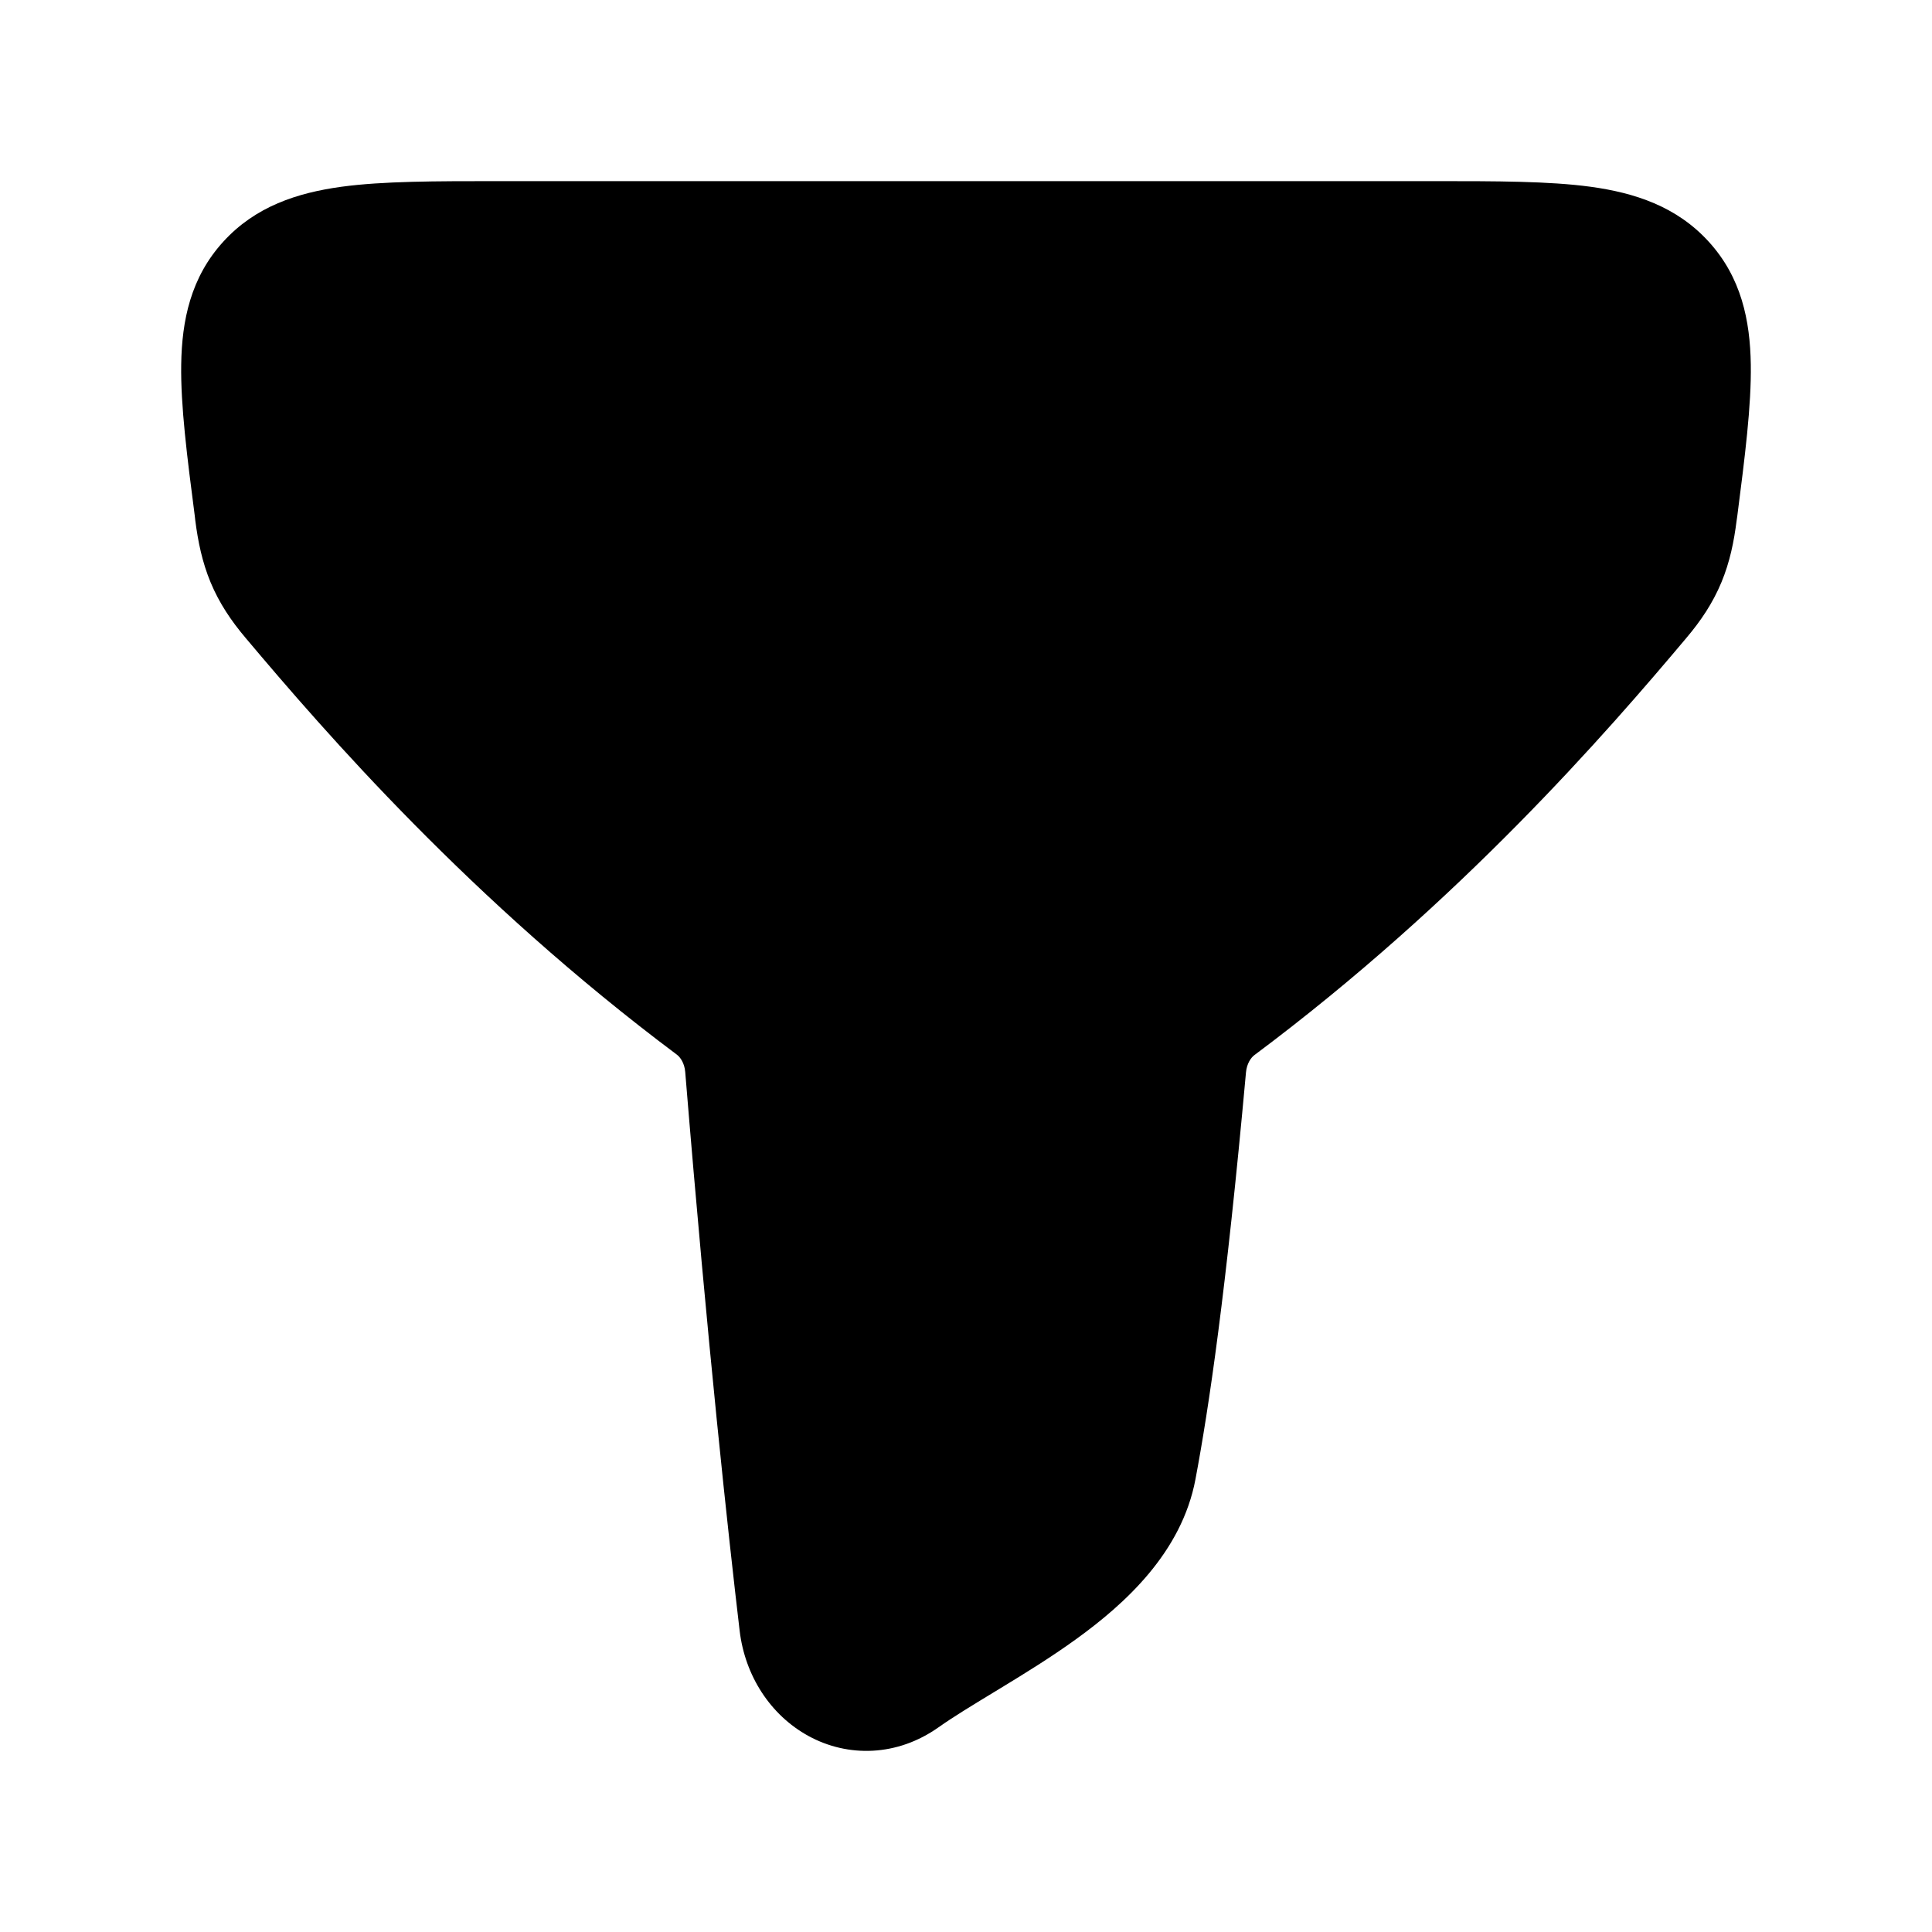
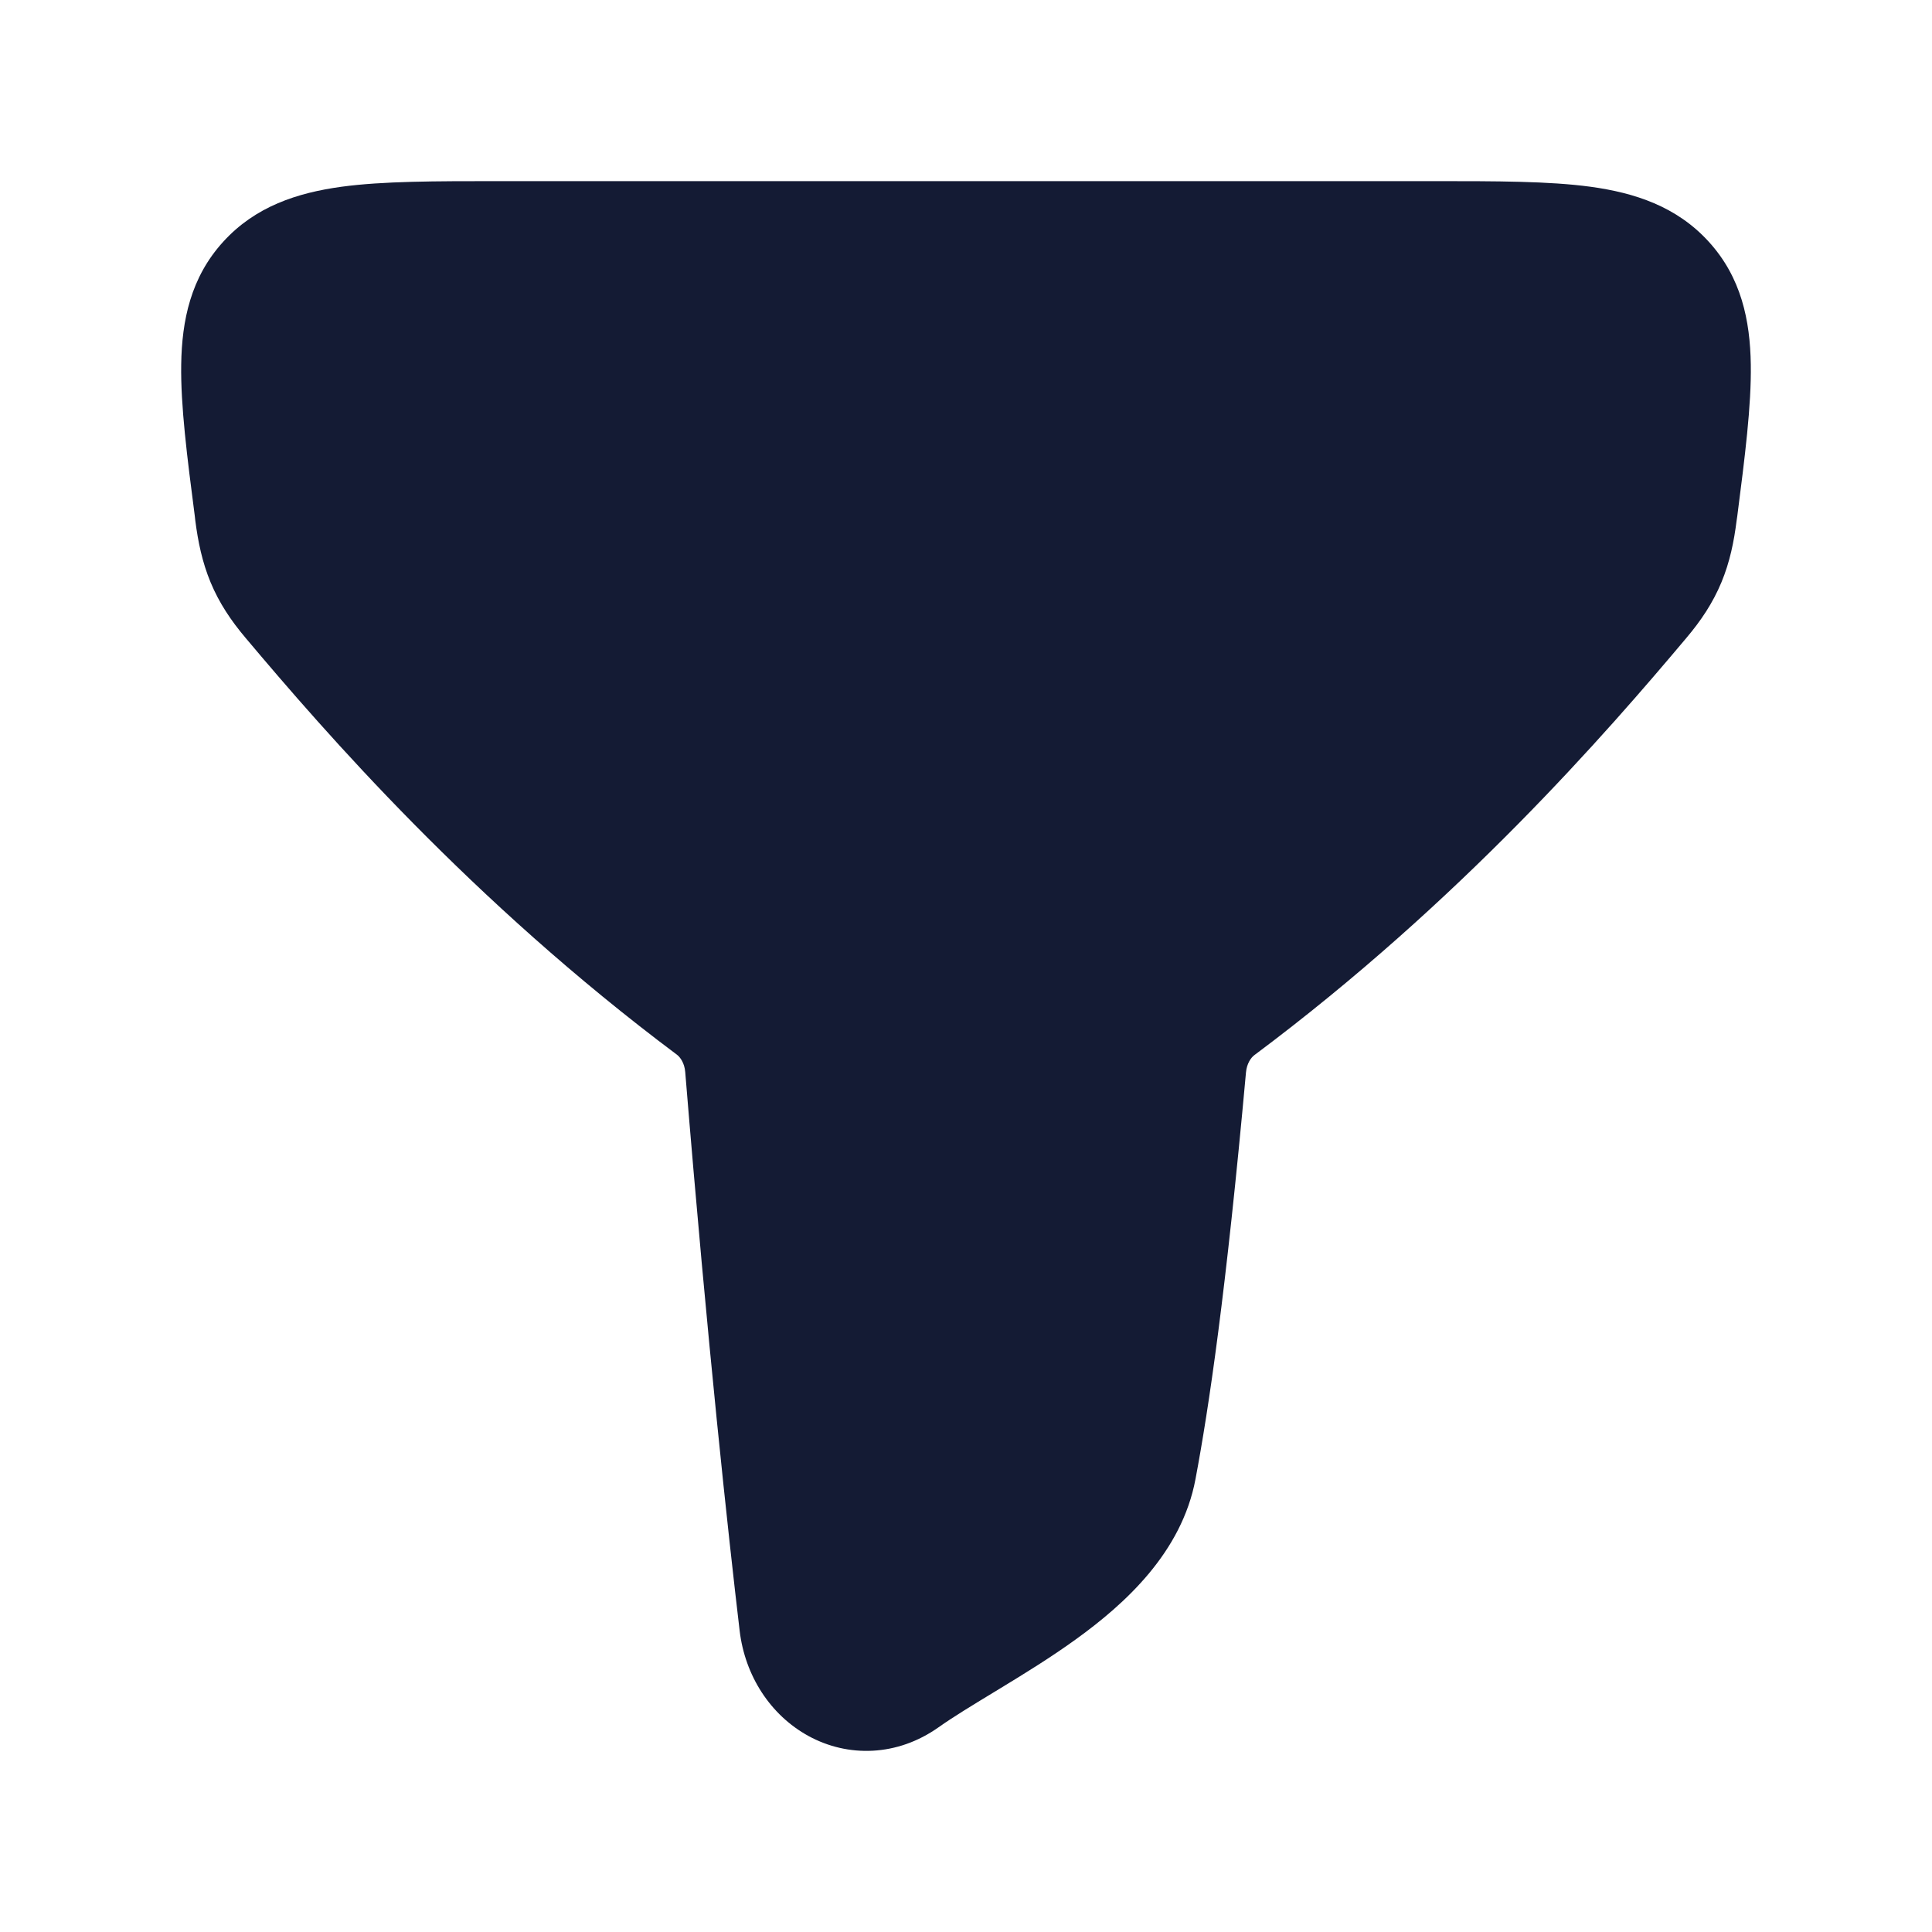
<svg xmlns="http://www.w3.org/2000/svg" width="24" height="24" viewBox="0 0 24 24" fill="none">
-   <path fill-rule="evenodd" clip-rule="evenodd" d="M6.182 2.25C6.199 2.25 6.217 2.25 6.234 2.25L17.818 2.25C18.588 2.25 19.243 2.25 19.759 2.32C20.305 2.395 20.827 2.563 21.227 3.003C21.631 3.446 21.741 3.981 21.749 4.528C21.757 5.038 21.676 5.673 21.581 6.412L21.573 6.466C21.54 6.728 21.489 6.981 21.384 7.234C21.277 7.491 21.13 7.711 20.946 7.928C19.967 9.092 18.145 11.194 15.581 13.108C15.54 13.139 15.488 13.212 15.478 13.322C15.229 16.065 15.017 17.49 14.851 18.373C14.68 19.287 13.973 19.924 13.372 20.359C13.056 20.588 12.722 20.793 12.426 20.973C12.399 20.989 12.373 21.006 12.347 21.021C12.074 21.187 11.846 21.325 11.659 21.457C11.146 21.82 10.535 21.834 10.043 21.565C9.569 21.305 9.254 20.816 9.188 20.256C9.051 19.096 8.793 16.748 8.512 13.316C8.503 13.206 8.45 13.132 8.408 13.101C5.85 11.188 4.032 9.09 3.054 7.928C2.87 7.711 2.723 7.491 2.616 7.234C2.511 6.981 2.46 6.728 2.426 6.466C2.424 6.448 2.422 6.43 2.42 6.412C2.324 5.673 2.243 5.038 2.251 4.528C2.259 3.981 2.369 3.446 2.773 3.003C3.173 2.563 3.695 2.395 4.241 2.32C4.757 2.25 5.412 2.25 6.182 2.25Z" fill="currentColor" />
+   <path fill-rule="evenodd" clip-rule="evenodd" d="M6.182 2.25C6.199 2.25 6.217 2.25 6.234 2.25L17.818 2.25C18.588 2.25 19.243 2.25 19.759 2.32C20.305 2.395 20.827 2.563 21.227 3.003C21.631 3.446 21.741 3.981 21.749 4.528C21.757 5.038 21.676 5.673 21.581 6.412L21.573 6.466C21.54 6.728 21.489 6.981 21.384 7.234C21.277 7.491 21.13 7.711 20.946 7.928C19.967 9.092 18.145 11.194 15.581 13.108C15.54 13.139 15.488 13.212 15.478 13.322C15.229 16.065 15.017 17.49 14.851 18.373C14.68 19.287 13.973 19.924 13.372 20.359C13.056 20.588 12.722 20.793 12.426 20.973C12.399 20.989 12.373 21.006 12.347 21.021C12.074 21.187 11.846 21.325 11.659 21.457C11.146 21.82 10.535 21.834 10.043 21.565C9.569 21.305 9.254 20.816 9.188 20.256C9.051 19.096 8.793 16.748 8.512 13.316C8.503 13.206 8.45 13.132 8.408 13.101C5.85 11.188 4.032 9.09 3.054 7.928C2.87 7.711 2.723 7.491 2.616 7.234C2.511 6.981 2.46 6.728 2.426 6.466C2.424 6.448 2.422 6.43 2.42 6.412C2.324 5.673 2.243 5.038 2.251 4.528C2.259 3.981 2.369 3.446 2.773 3.003C3.173 2.563 3.695 2.395 4.241 2.32C4.757 2.25 5.412 2.25 6.182 2.25Z" fill="#141B34" />
</svg>
